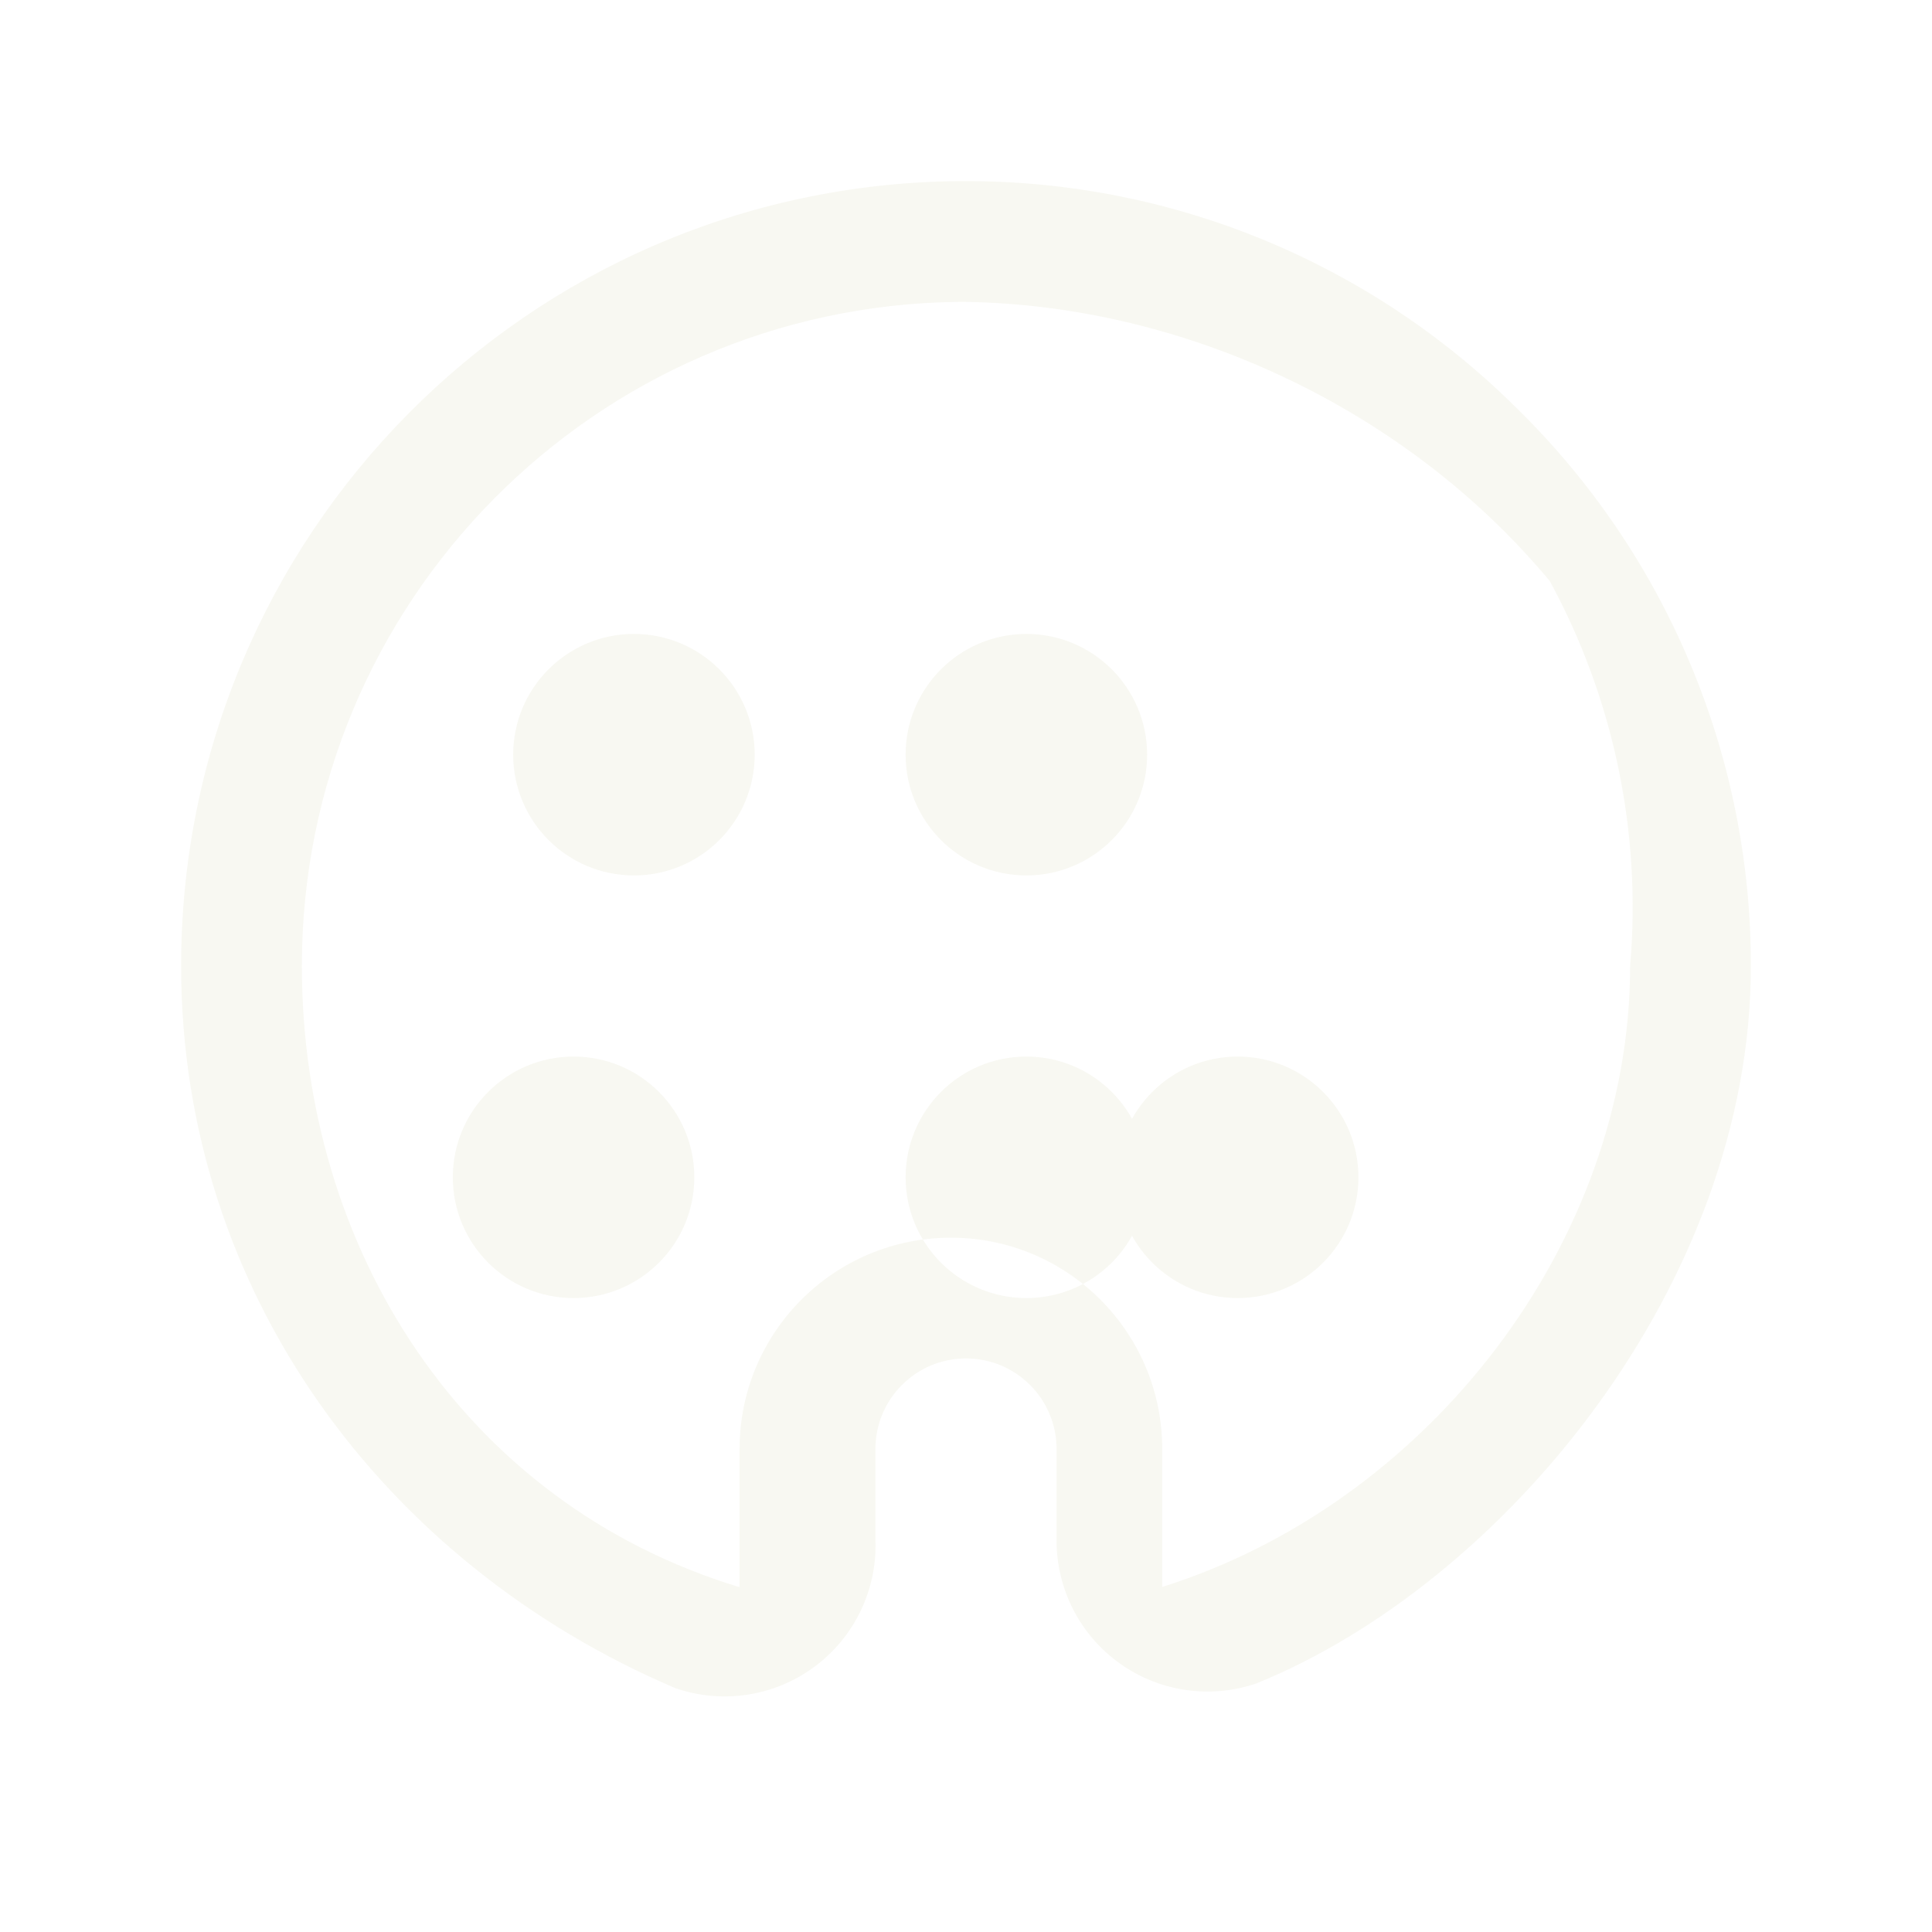
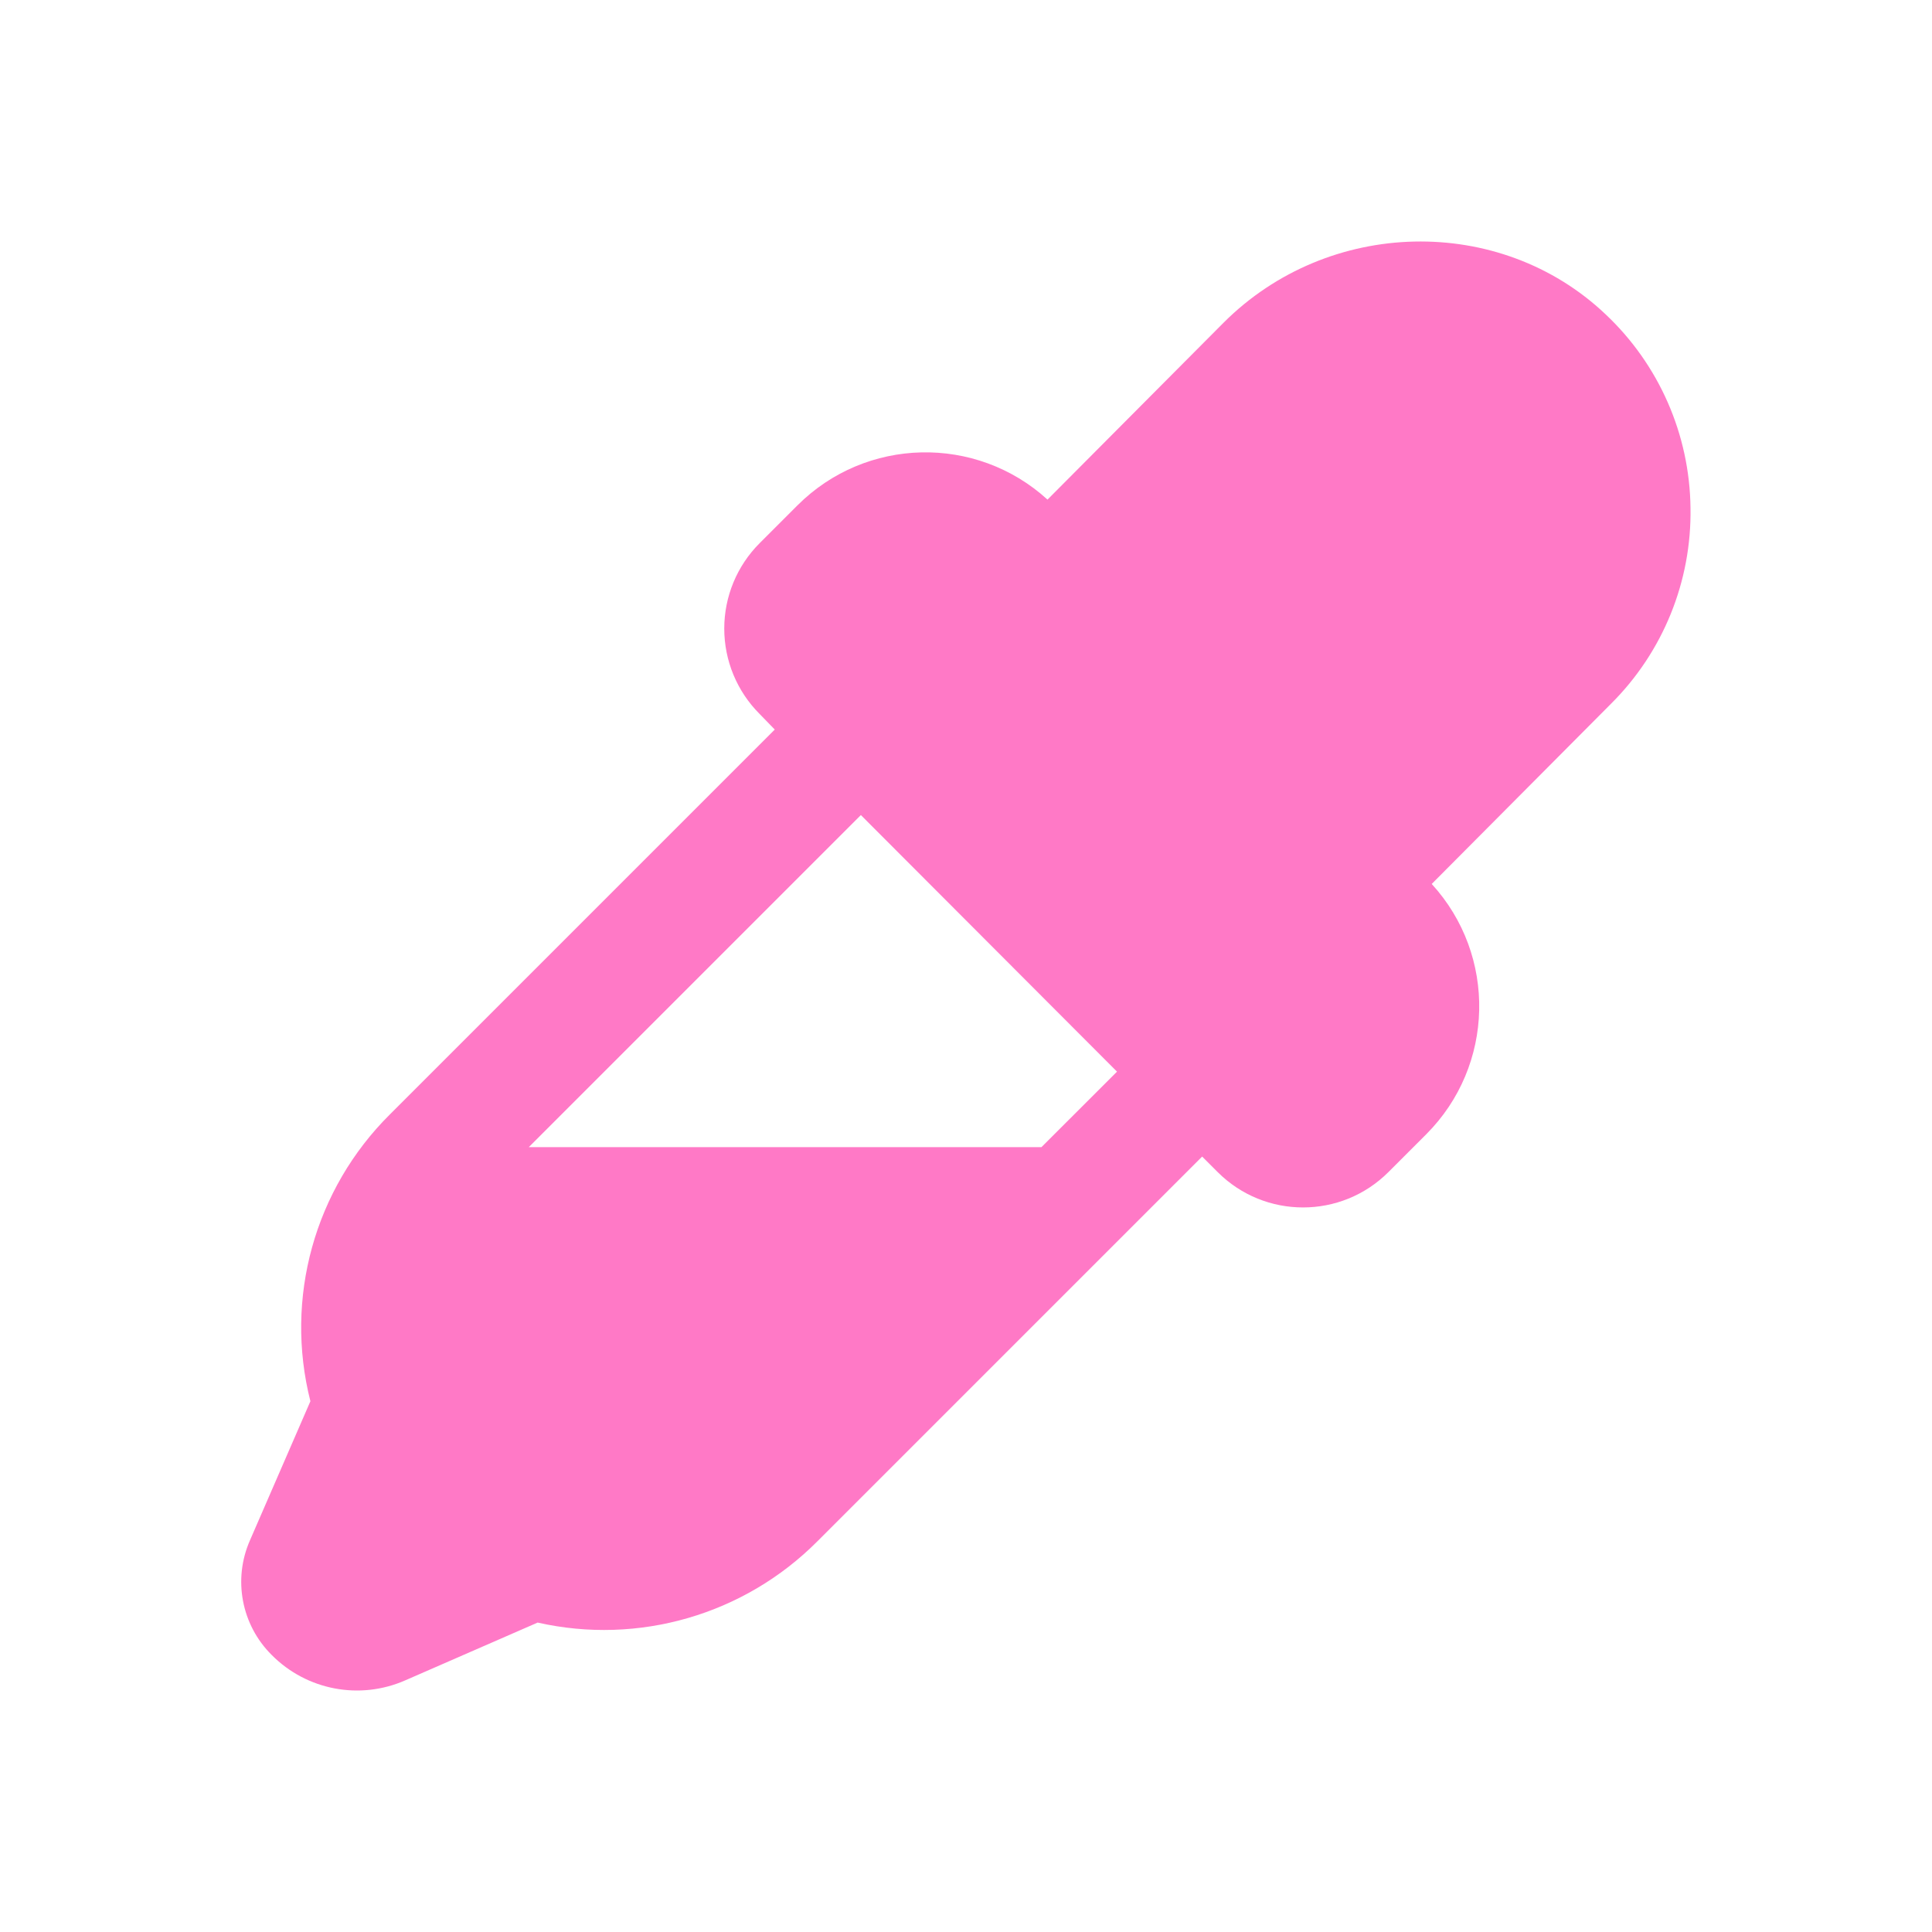
- <svg xmlns="http://www.w3.org/2000/svg" viewBox="0 0 256 256" fill="#f8f8f2">
-   <path d="M200.77,53.89A103.27,103.27,0,0,0,128,24h-1.07A104,104,0,0,0,24,128c0,43.15,26.86,79.22,65.49,95.69A20,20,0,0,0,116,204V192a12,12,0,0,1,24,0v12a20,20,0,0,0,26.51,19.05C199.28,209.73,232,170.16,232,128A103.27,103.27,0,0,0,200.77,53.89ZM40,128a88,88,0,0,1,87-88h.9c29.43.46,58.67,14.43,77.46,37A90.47,90.47,0,0,1,216,128v0c0,36.62-26.76,71.2-62,82.28V192a28,28,0,0,0-56,0v18.31C61.4,199.22,40,165.44,40,128Zm96,44a16,16,0,1,1,16-16A16,16,0,0,1,136,172Zm-44-16a16,16,0,1,1-16-16A16,16,0,0,1,92,156Zm8-56a16,16,0,1,1-16-16A16,16,0,0,1,100,100Zm52,0a16,16,0,1,1-16-16A16,16,0,0,1,152,100Zm28,56a16,16,0,1,1-16-16A16,16,0,0,1,180,156Z" />
+ <svg xmlns="http://www.w3.org/2000/svg" viewBox="0 0 256 256" fill="#ff79c6">
+   <path d="M224,67.3a35.79,35.79,0,0,0-11.26-25.66c-14-13.28-36.72-12.78-50.62,1.13L138.8,66.2a24,24,0,0,0-33.14.77l-5,5a16,16,0,0,0,0,22.64l2,2.06-51,51a39.75,39.75,0,0,0-10.53,38l-8,18.41A13.65,13.65,0,0,0,36,219.29a15.9,15.9,0,0,0,17.71,3.36L71.24,215a39.9,39.9,0,0,0,37.05-10.75l51-51,2.06,2.06a16,16,0,0,0,22.62,0l5-5a24,24,0,0,0,.74-33.18l23.75-23.87A35.75,35.75,0,0,0,224,67.3ZM138,152H70.07l44-44,33.94,34Z" />
</svg>
